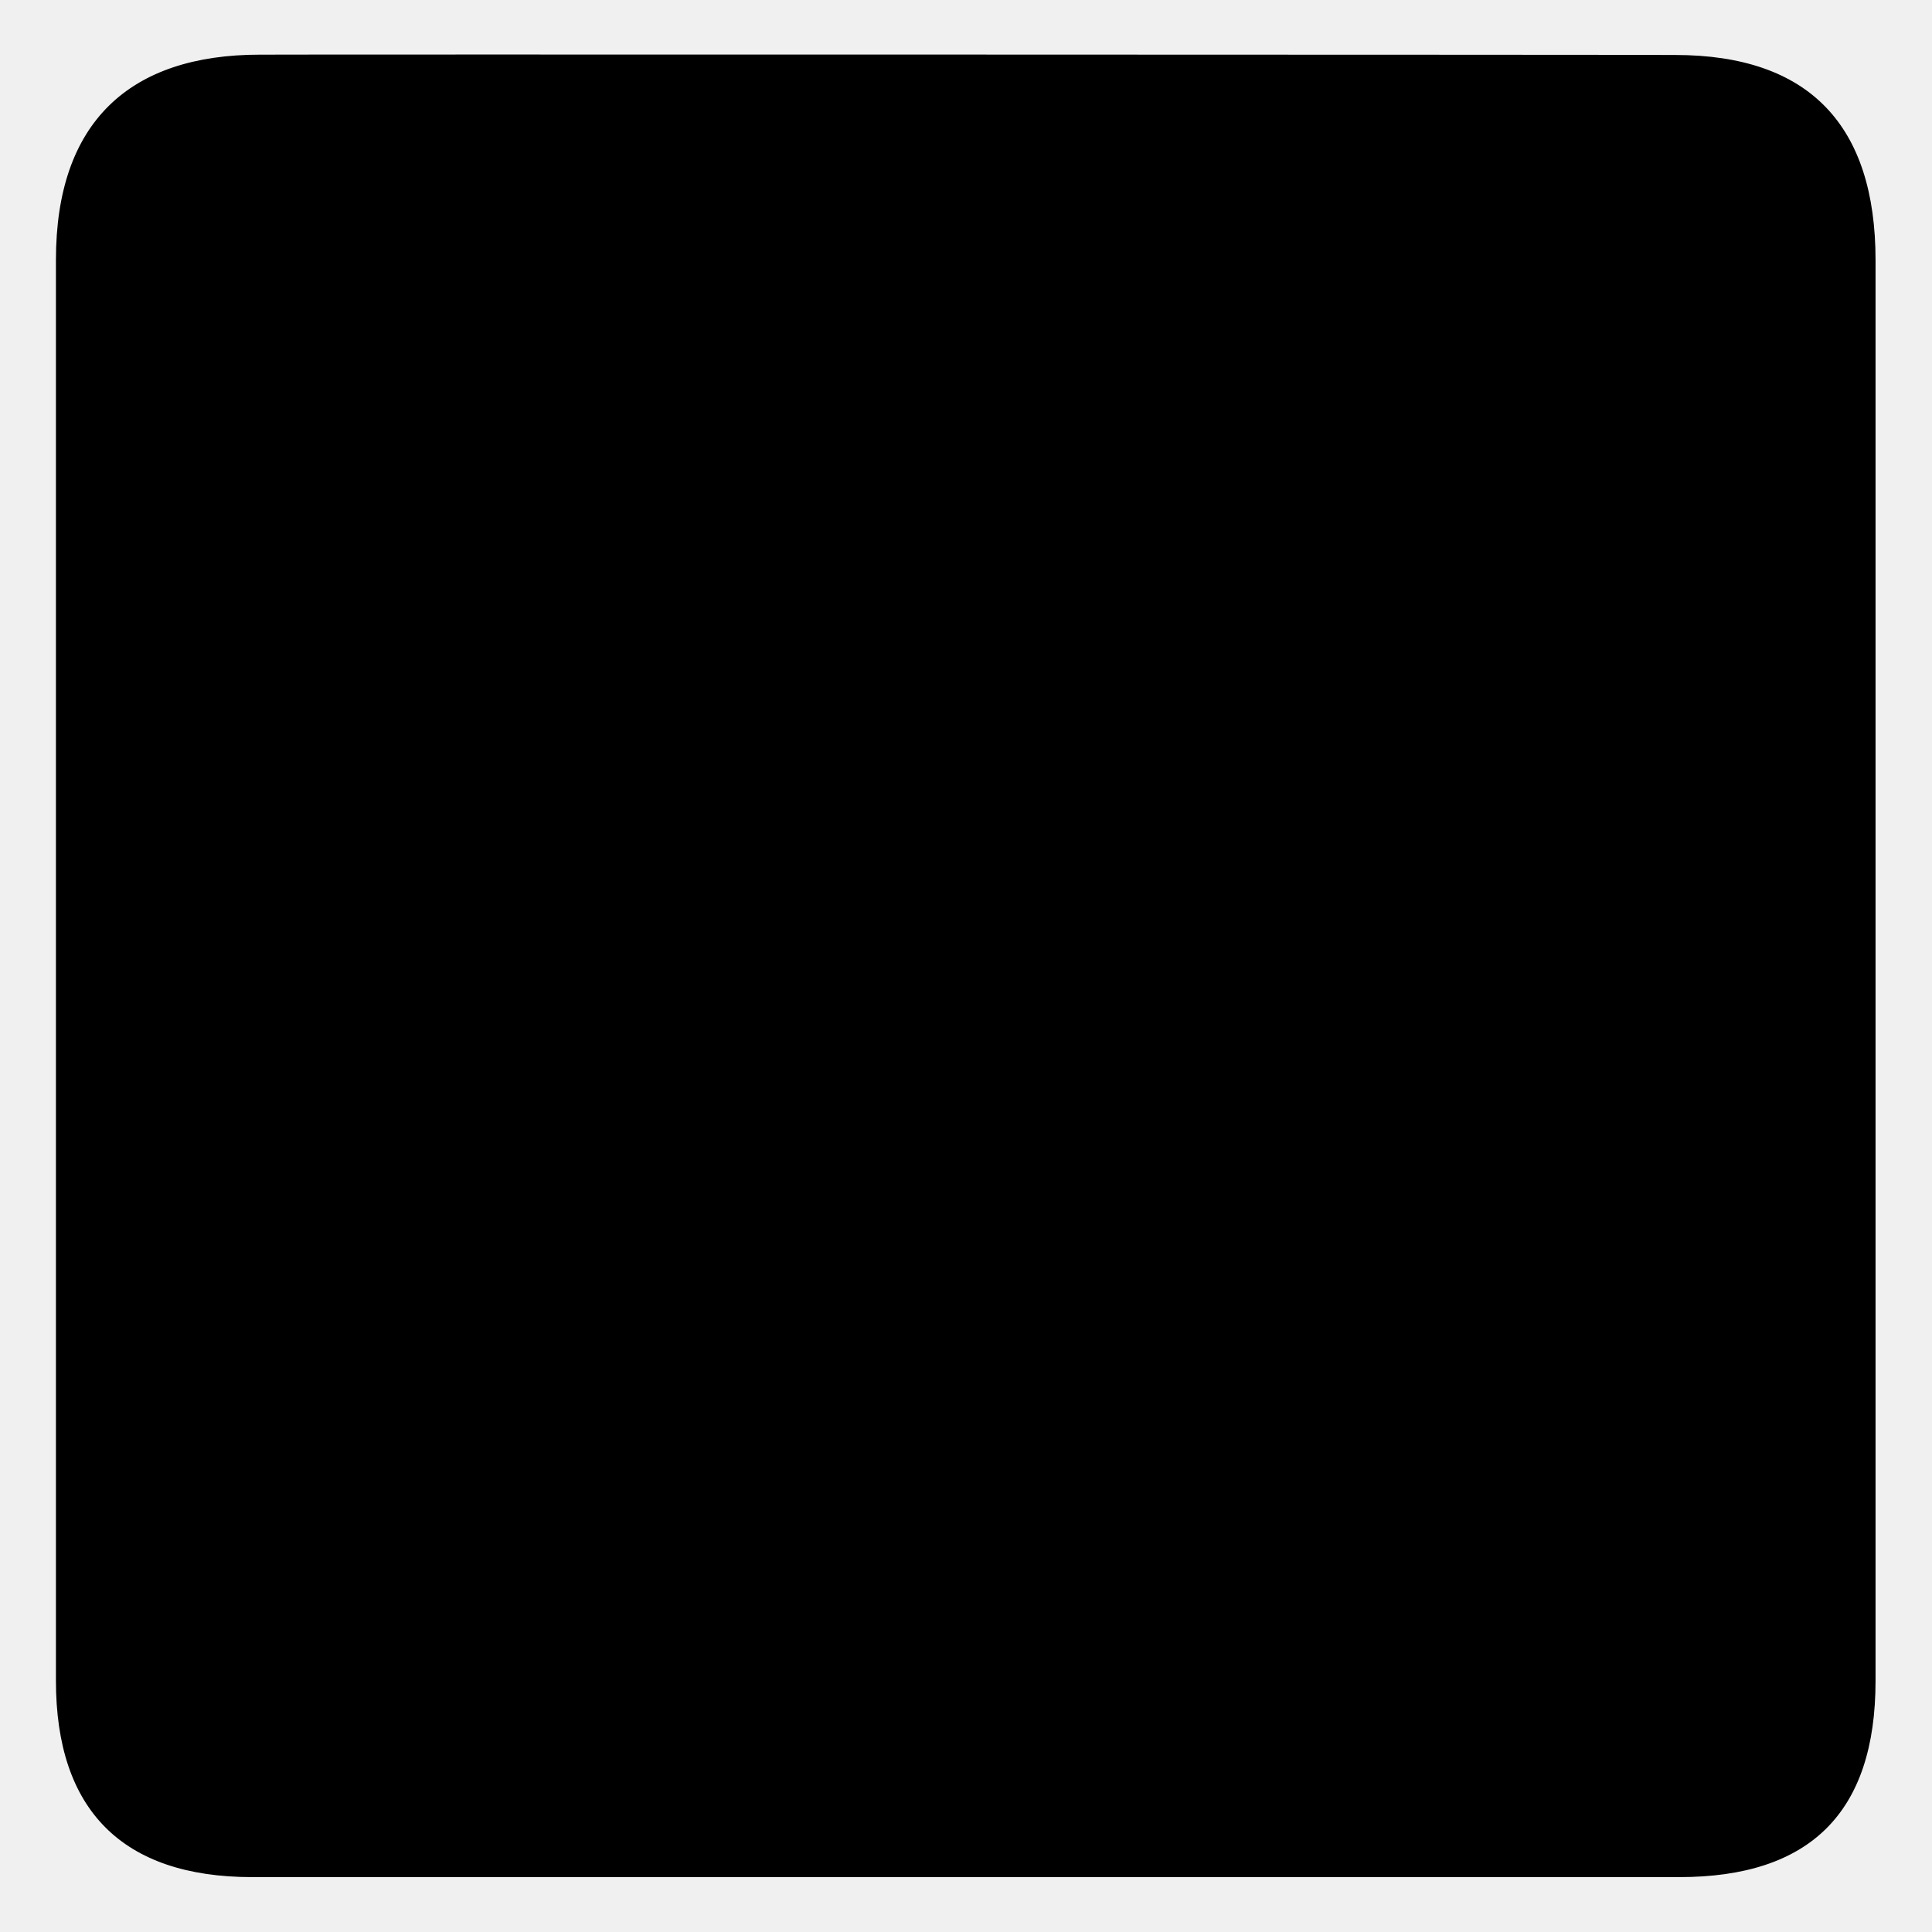
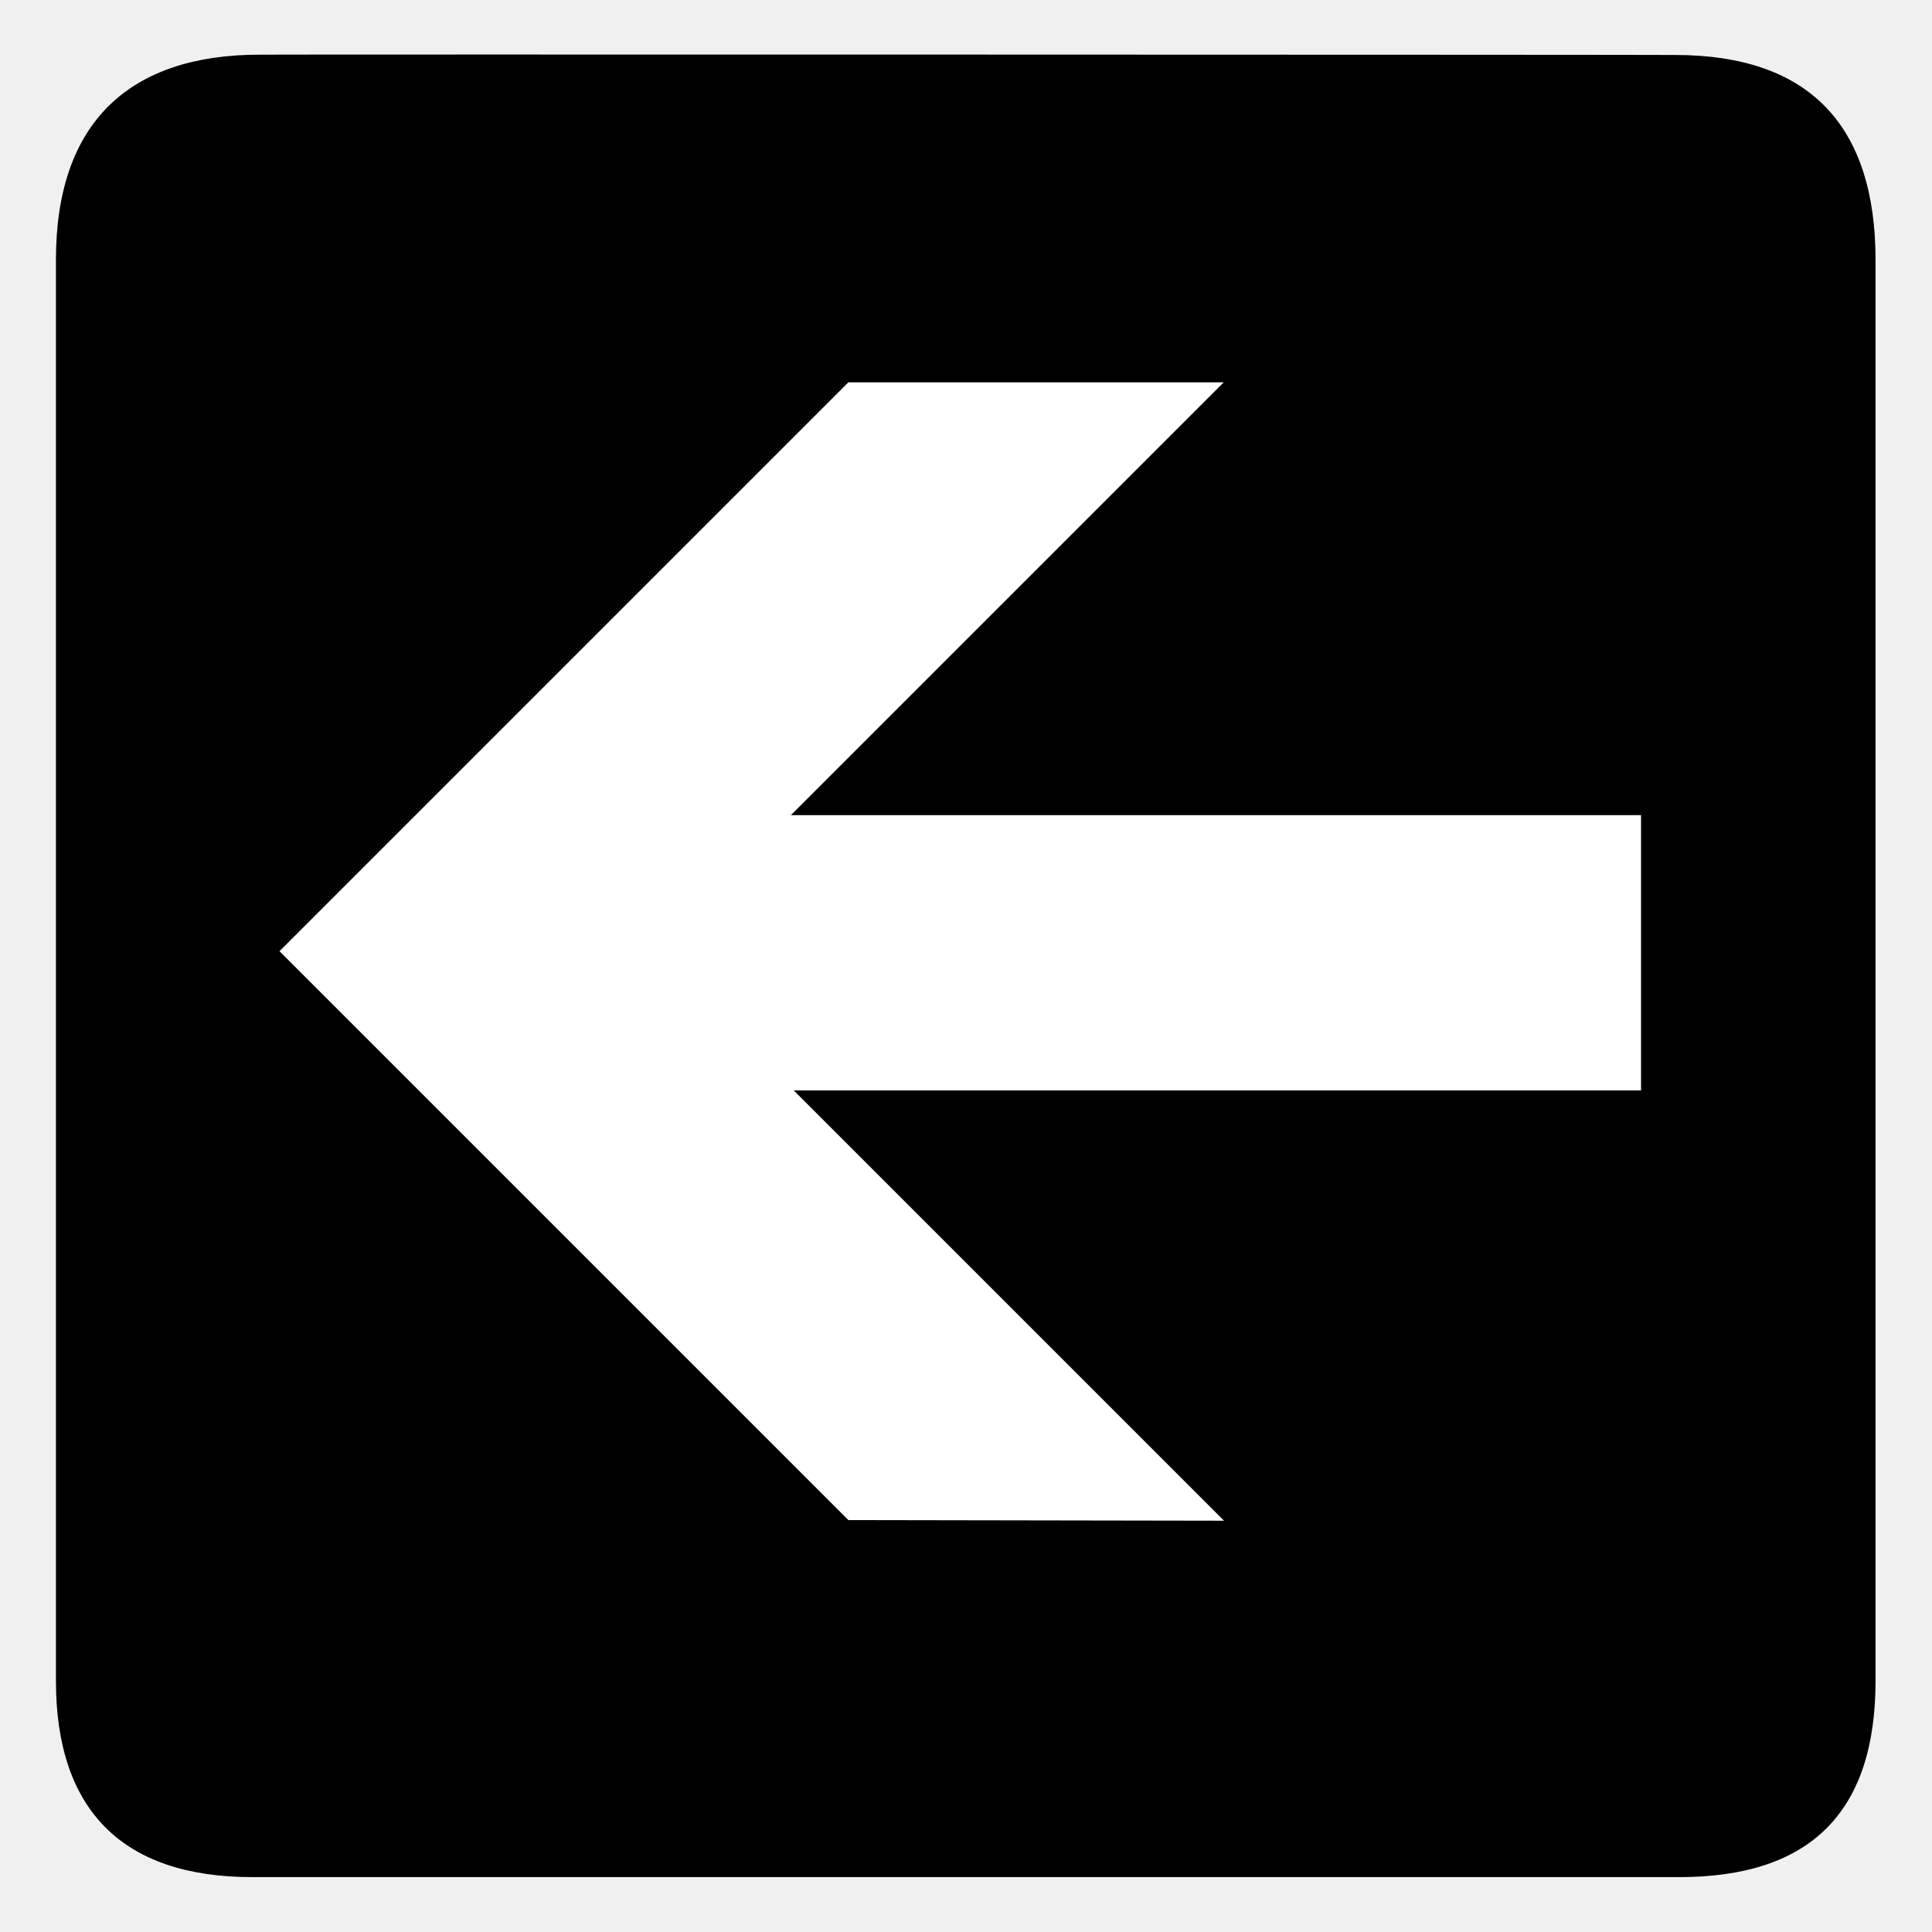
- <svg xmlns="http://www.w3.org/2000/svg" version="1.1" id="svg3551" x="0px" y="0px" viewBox="0 0 612 612" style="enable-background:new 0 0 612 612;" xml:space="preserve">
-   <style type="text/css">
- 	.st0{fill:#FFFFFF;}
- </style>
-   <g id="g3561" transform="translate(-.0819 -.58539)">
-     <path id="path3563" d="M82.4,17.9c-41.3,0-64.6,21.4-64.6,65v450.1c0,40.8,20.9,62.2,62.2,62.2h452c41.3,0,62.2-20.3,62.2-62.2V83   c0-42.6-20.9-65-63.5-65C530.8,17.9,82.3,17.8,82.4,17.9L82.4,17.9z" />
-     <path id="path3565" class="st0" d="M-345.6,482.1l-180.2-180.2l180.2-180.2h118.9l-137.1,137.1h269.3V346h-268.4l136.3,136.3   L-345.6,482.1z" />
+ <svg xmlns="http://www.w3.org/2000/svg" width="100%" height="100%" viewBox="0 0 612 612" version="1.1" xml:space="preserve" style="fill-rule:evenodd;clip-rule:evenodd;stroke-linejoin:round;stroke-miterlimit:2;">
+   <g transform="matrix(1,0,0,1,-0.0819,-0.58539)">
+     <path d="M82.4,17.9C41.1,17.9 17.8,39.3 17.8,82.9L17.8,533C17.8,573.8 38.7,595.2 80,595.2L532,595.2C573.3,595.2 594.2,574.9 594.2,533L594.2,83C594.2,40.4 573.3,18 530.7,18C530.8,17.9 82.3,17.8 82.4,17.9Z" style="fill-rule:nonzero;" />
+     <g transform="matrix(1,0,0,1,614.417,0)">
+       <path d="M-345.6,482.1L-525.8,301.9L-345.6,121.7L-226.7,121.7L-363.8,258.8L-94.5,258.8L-94.5,346L-362.9,346L-226.6,482.3L-345.6,482.1Z" style="fill:white;fill-rule:nonzero;" />
+     </g>
  </g>
</svg>
